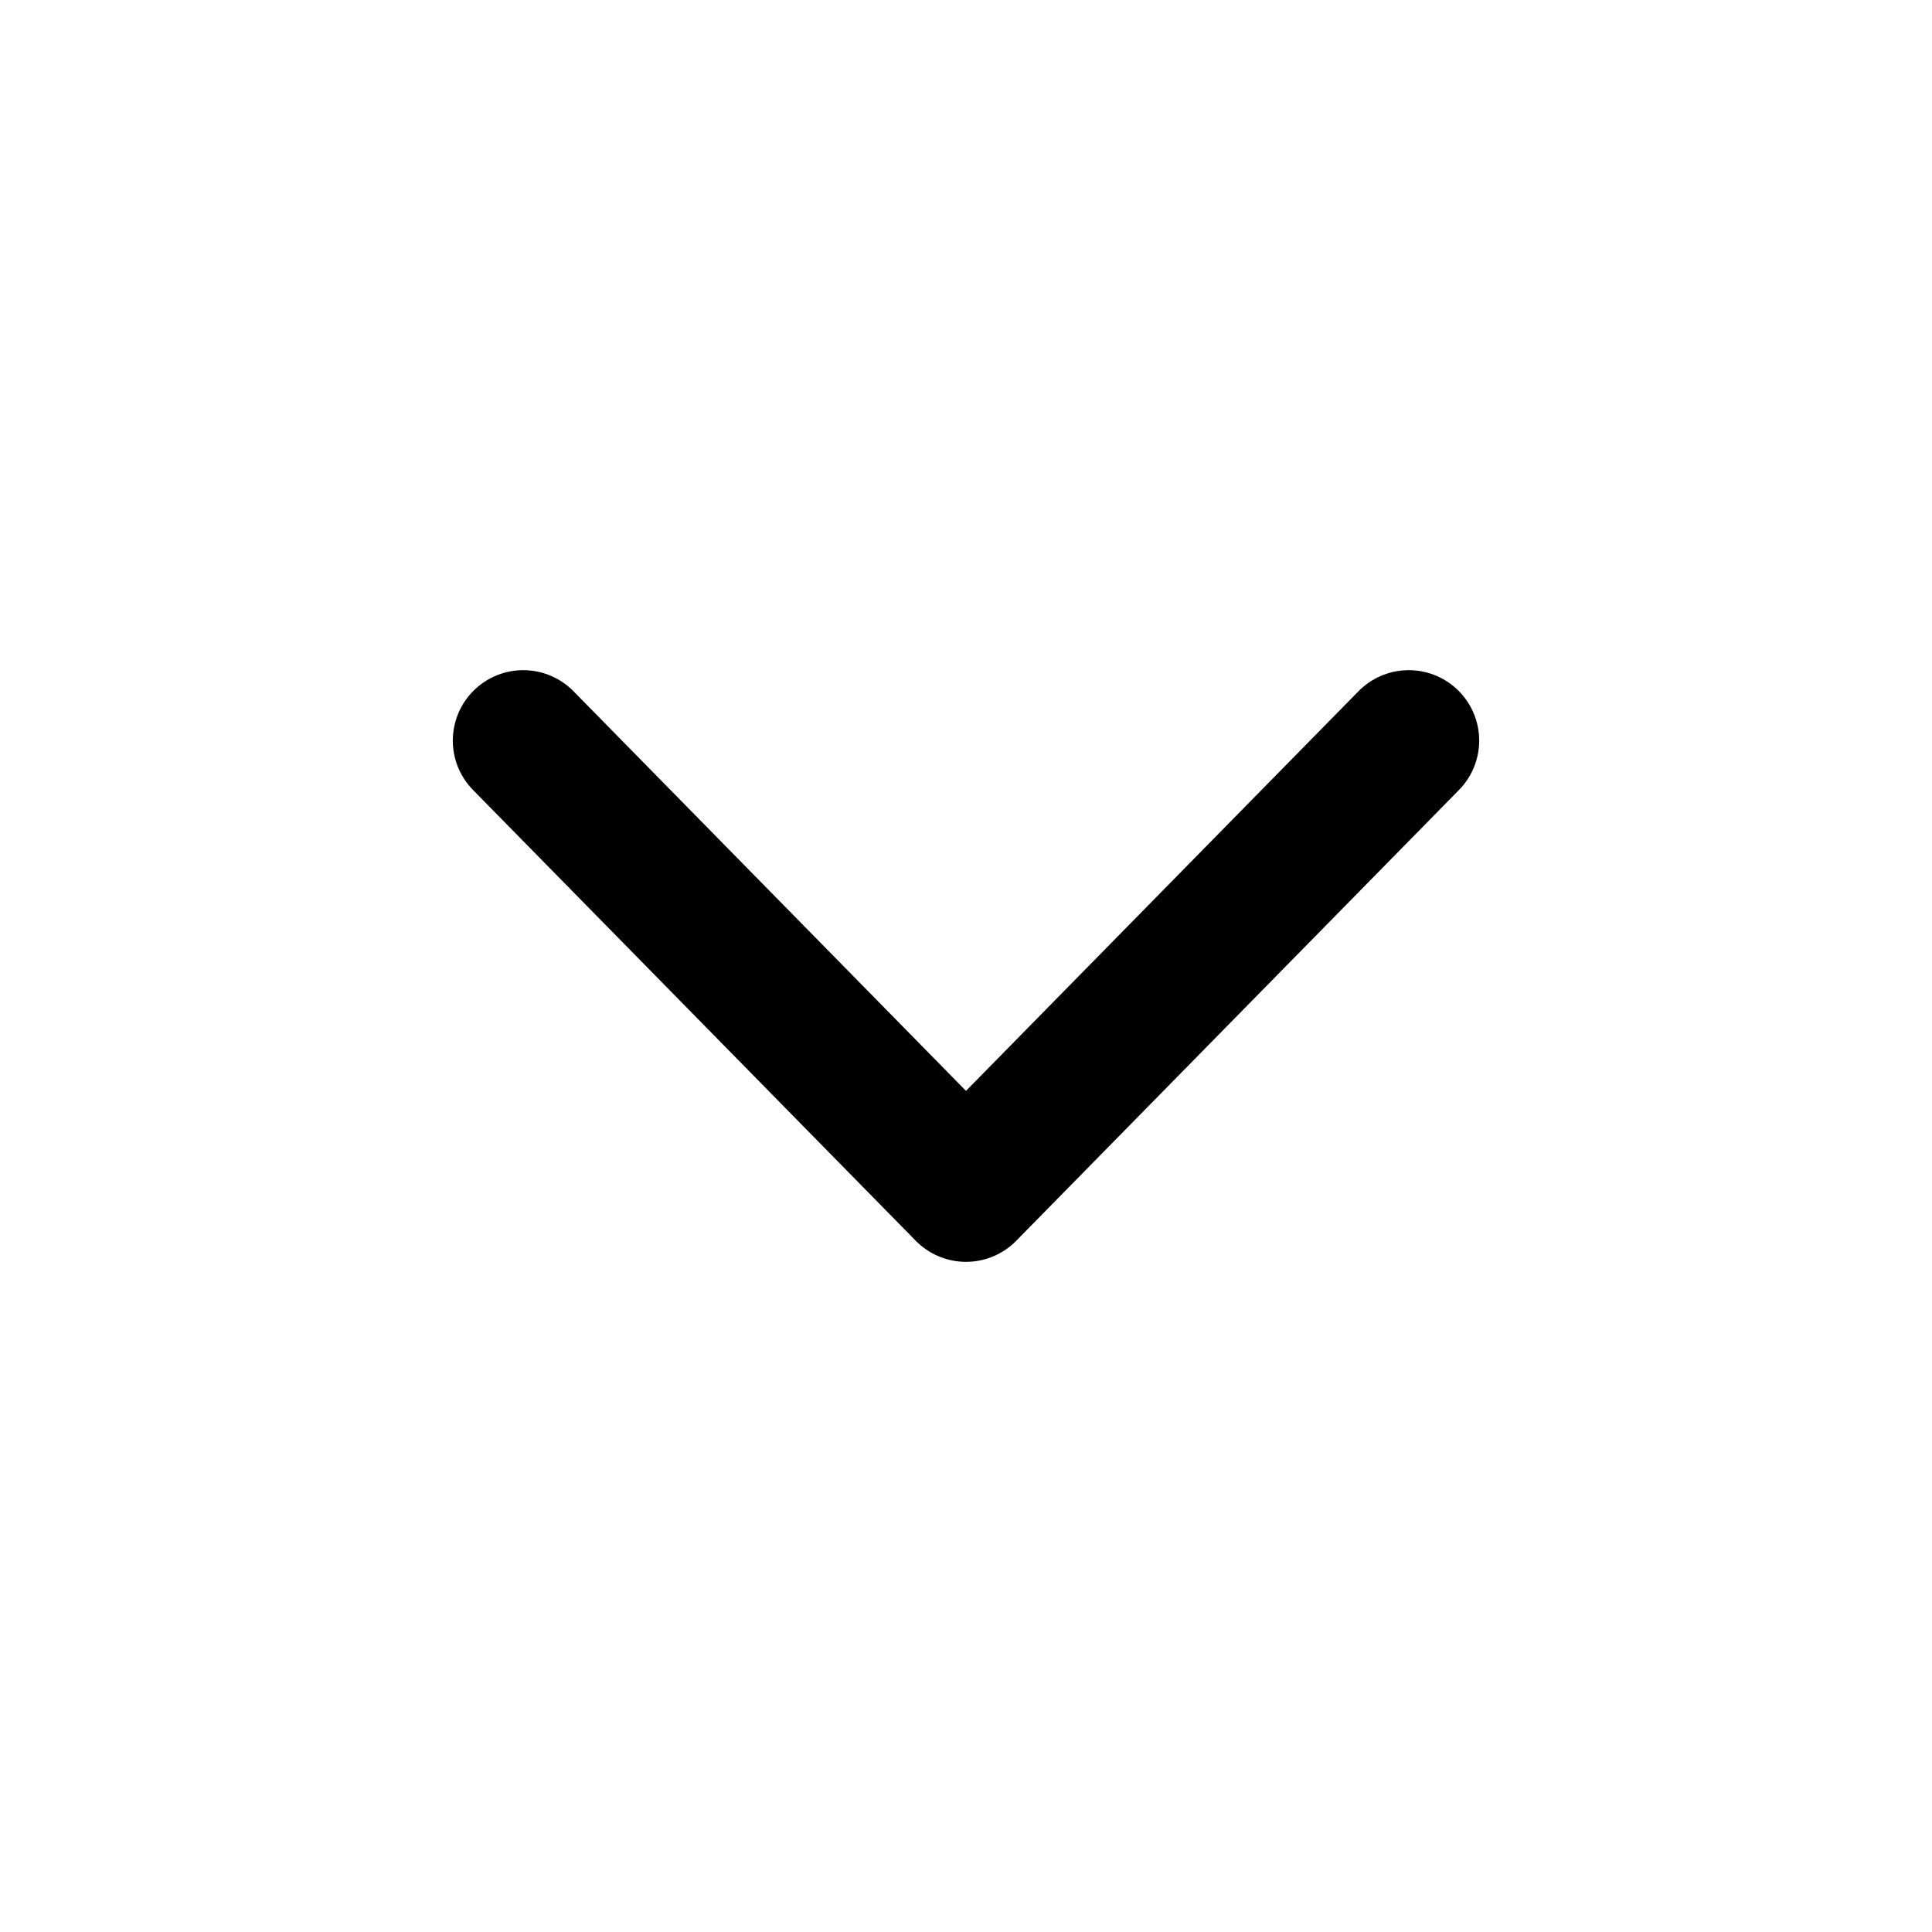
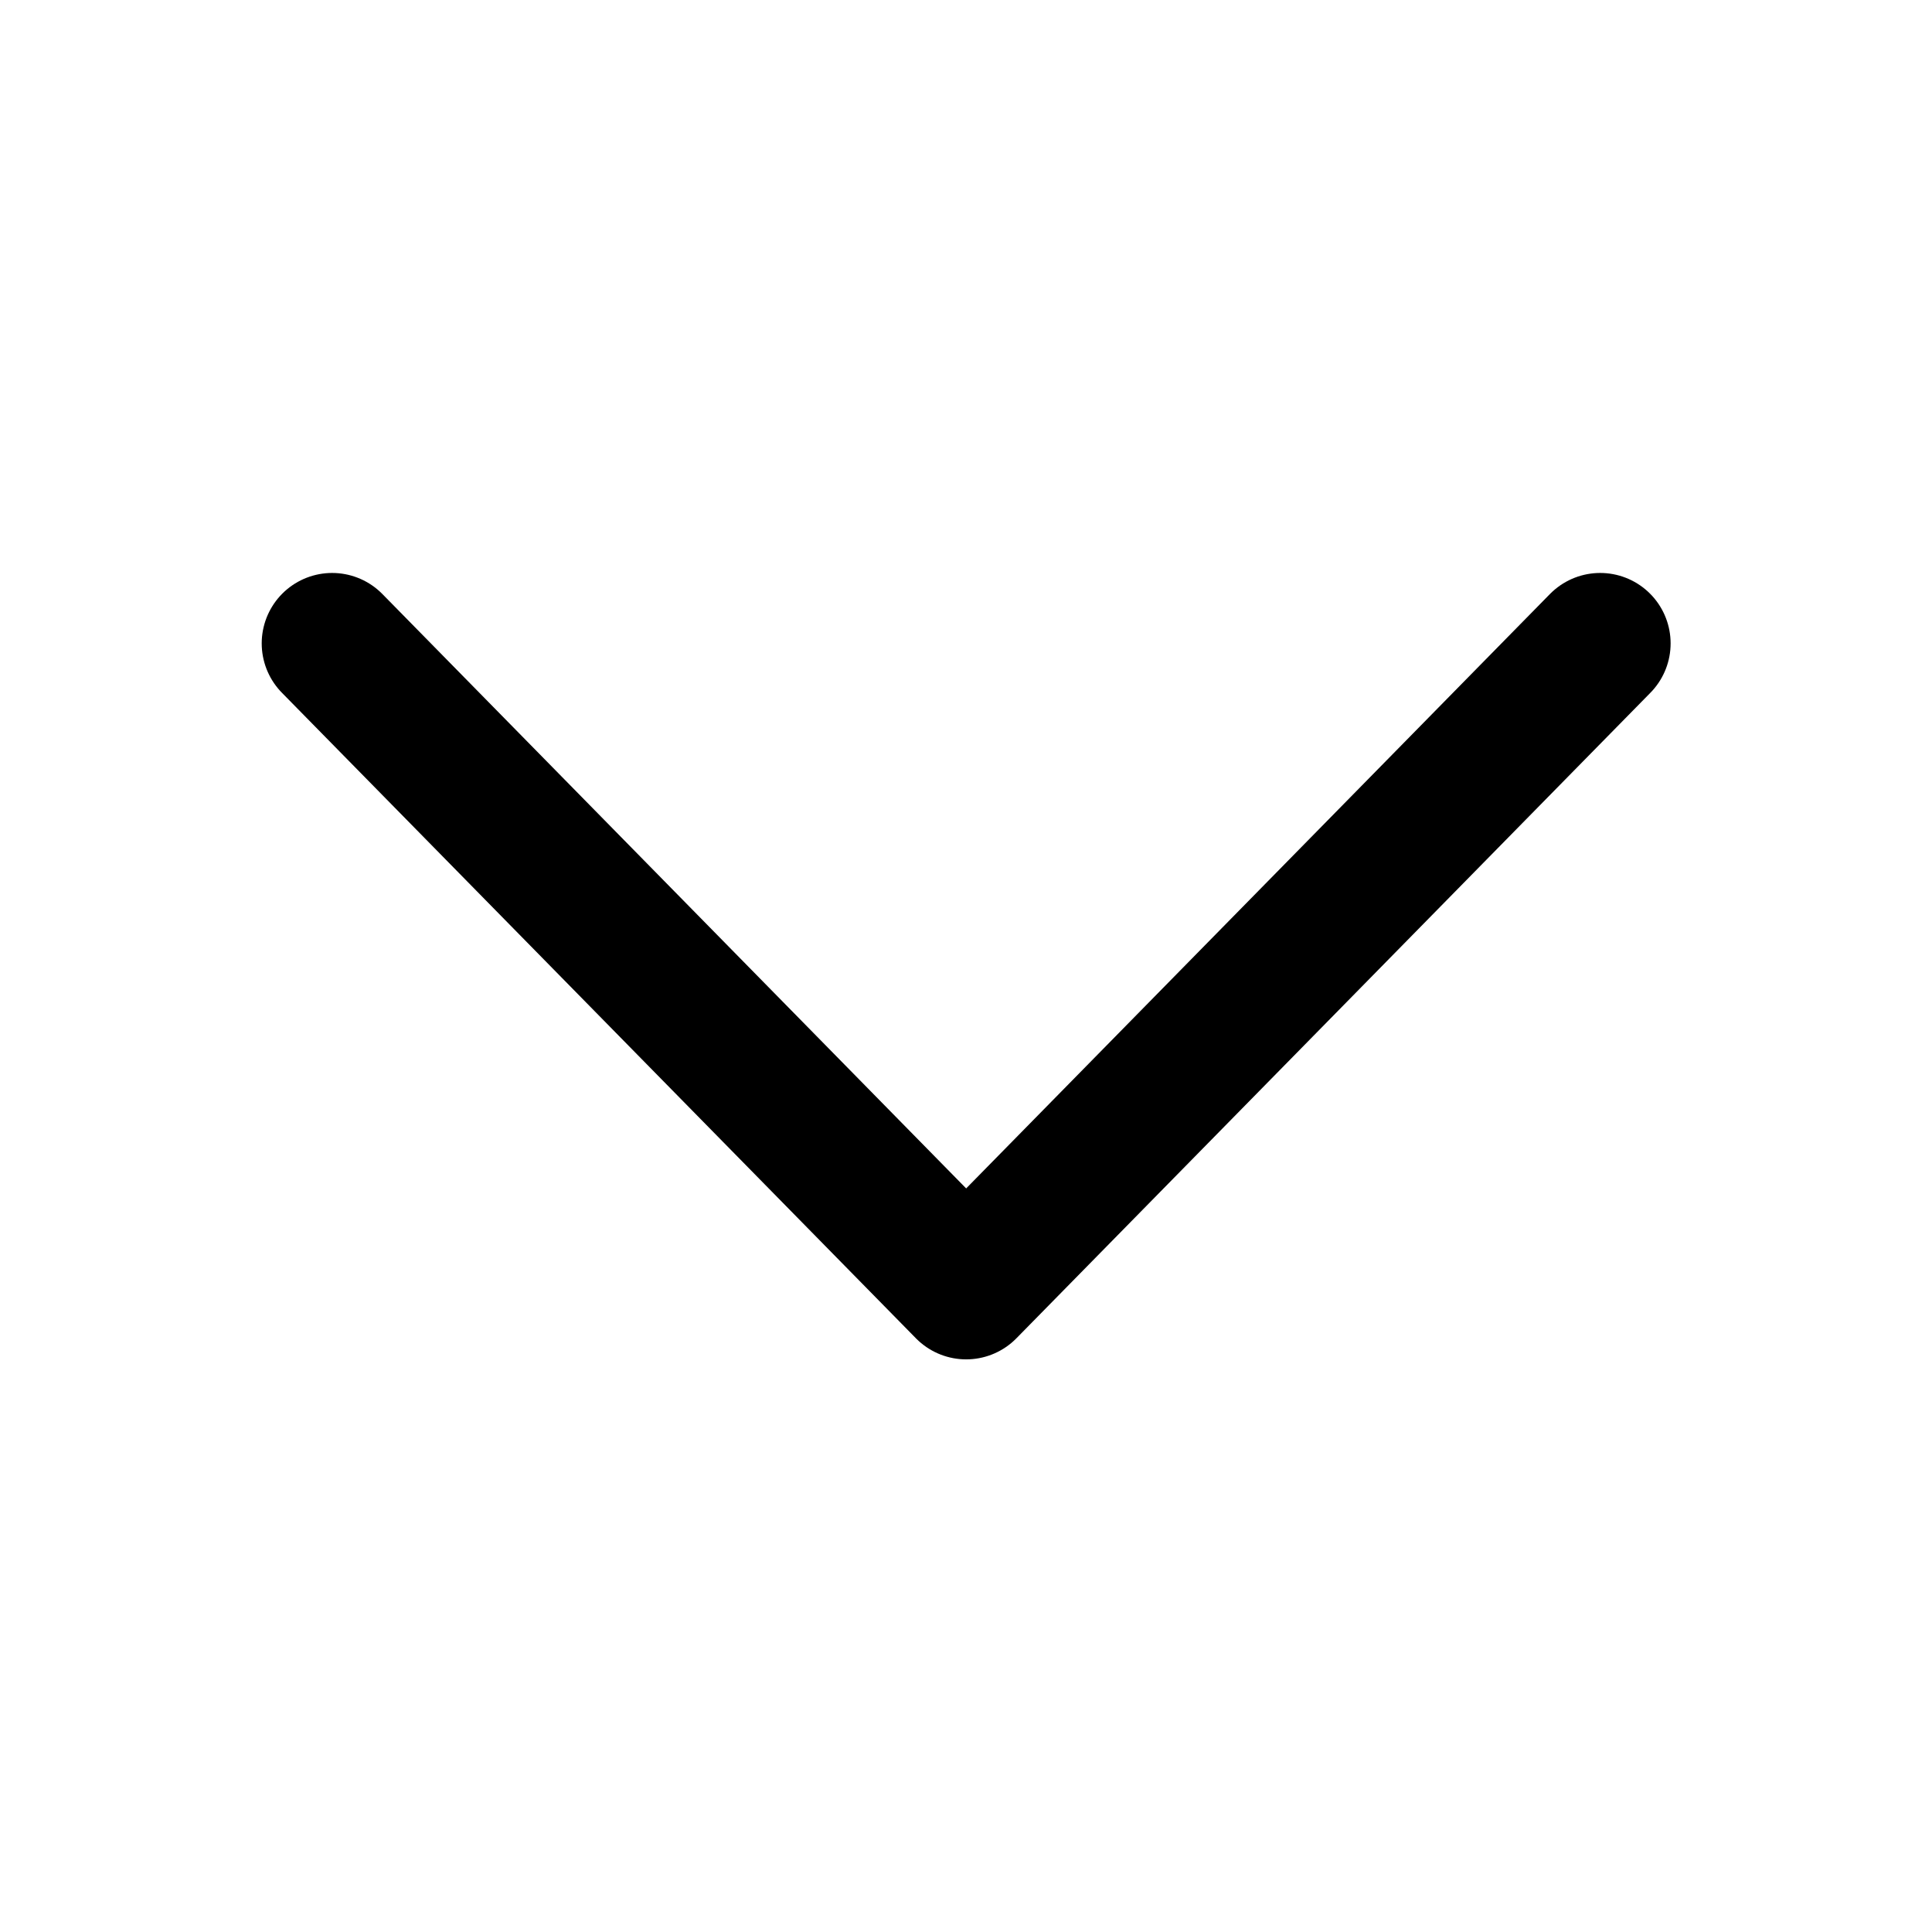
<svg xmlns="http://www.w3.org/2000/svg" viewBox="0 0 24 24" fill="none" stroke="currentColor" stroke-width="1.75" stroke-linecap="round" stroke-linejoin="round">
-   <polyline points="6.5,9.2 12,14.8 17.5,9.2" />
+   <g data-fit="1" transform="translate(-5.182 -5.182) scale(1.432)" stroke-width="1.222">
+     <polyline points="6.5,9.2 12,14.8 17.5,9.2" />
+   </g>
</svg>
